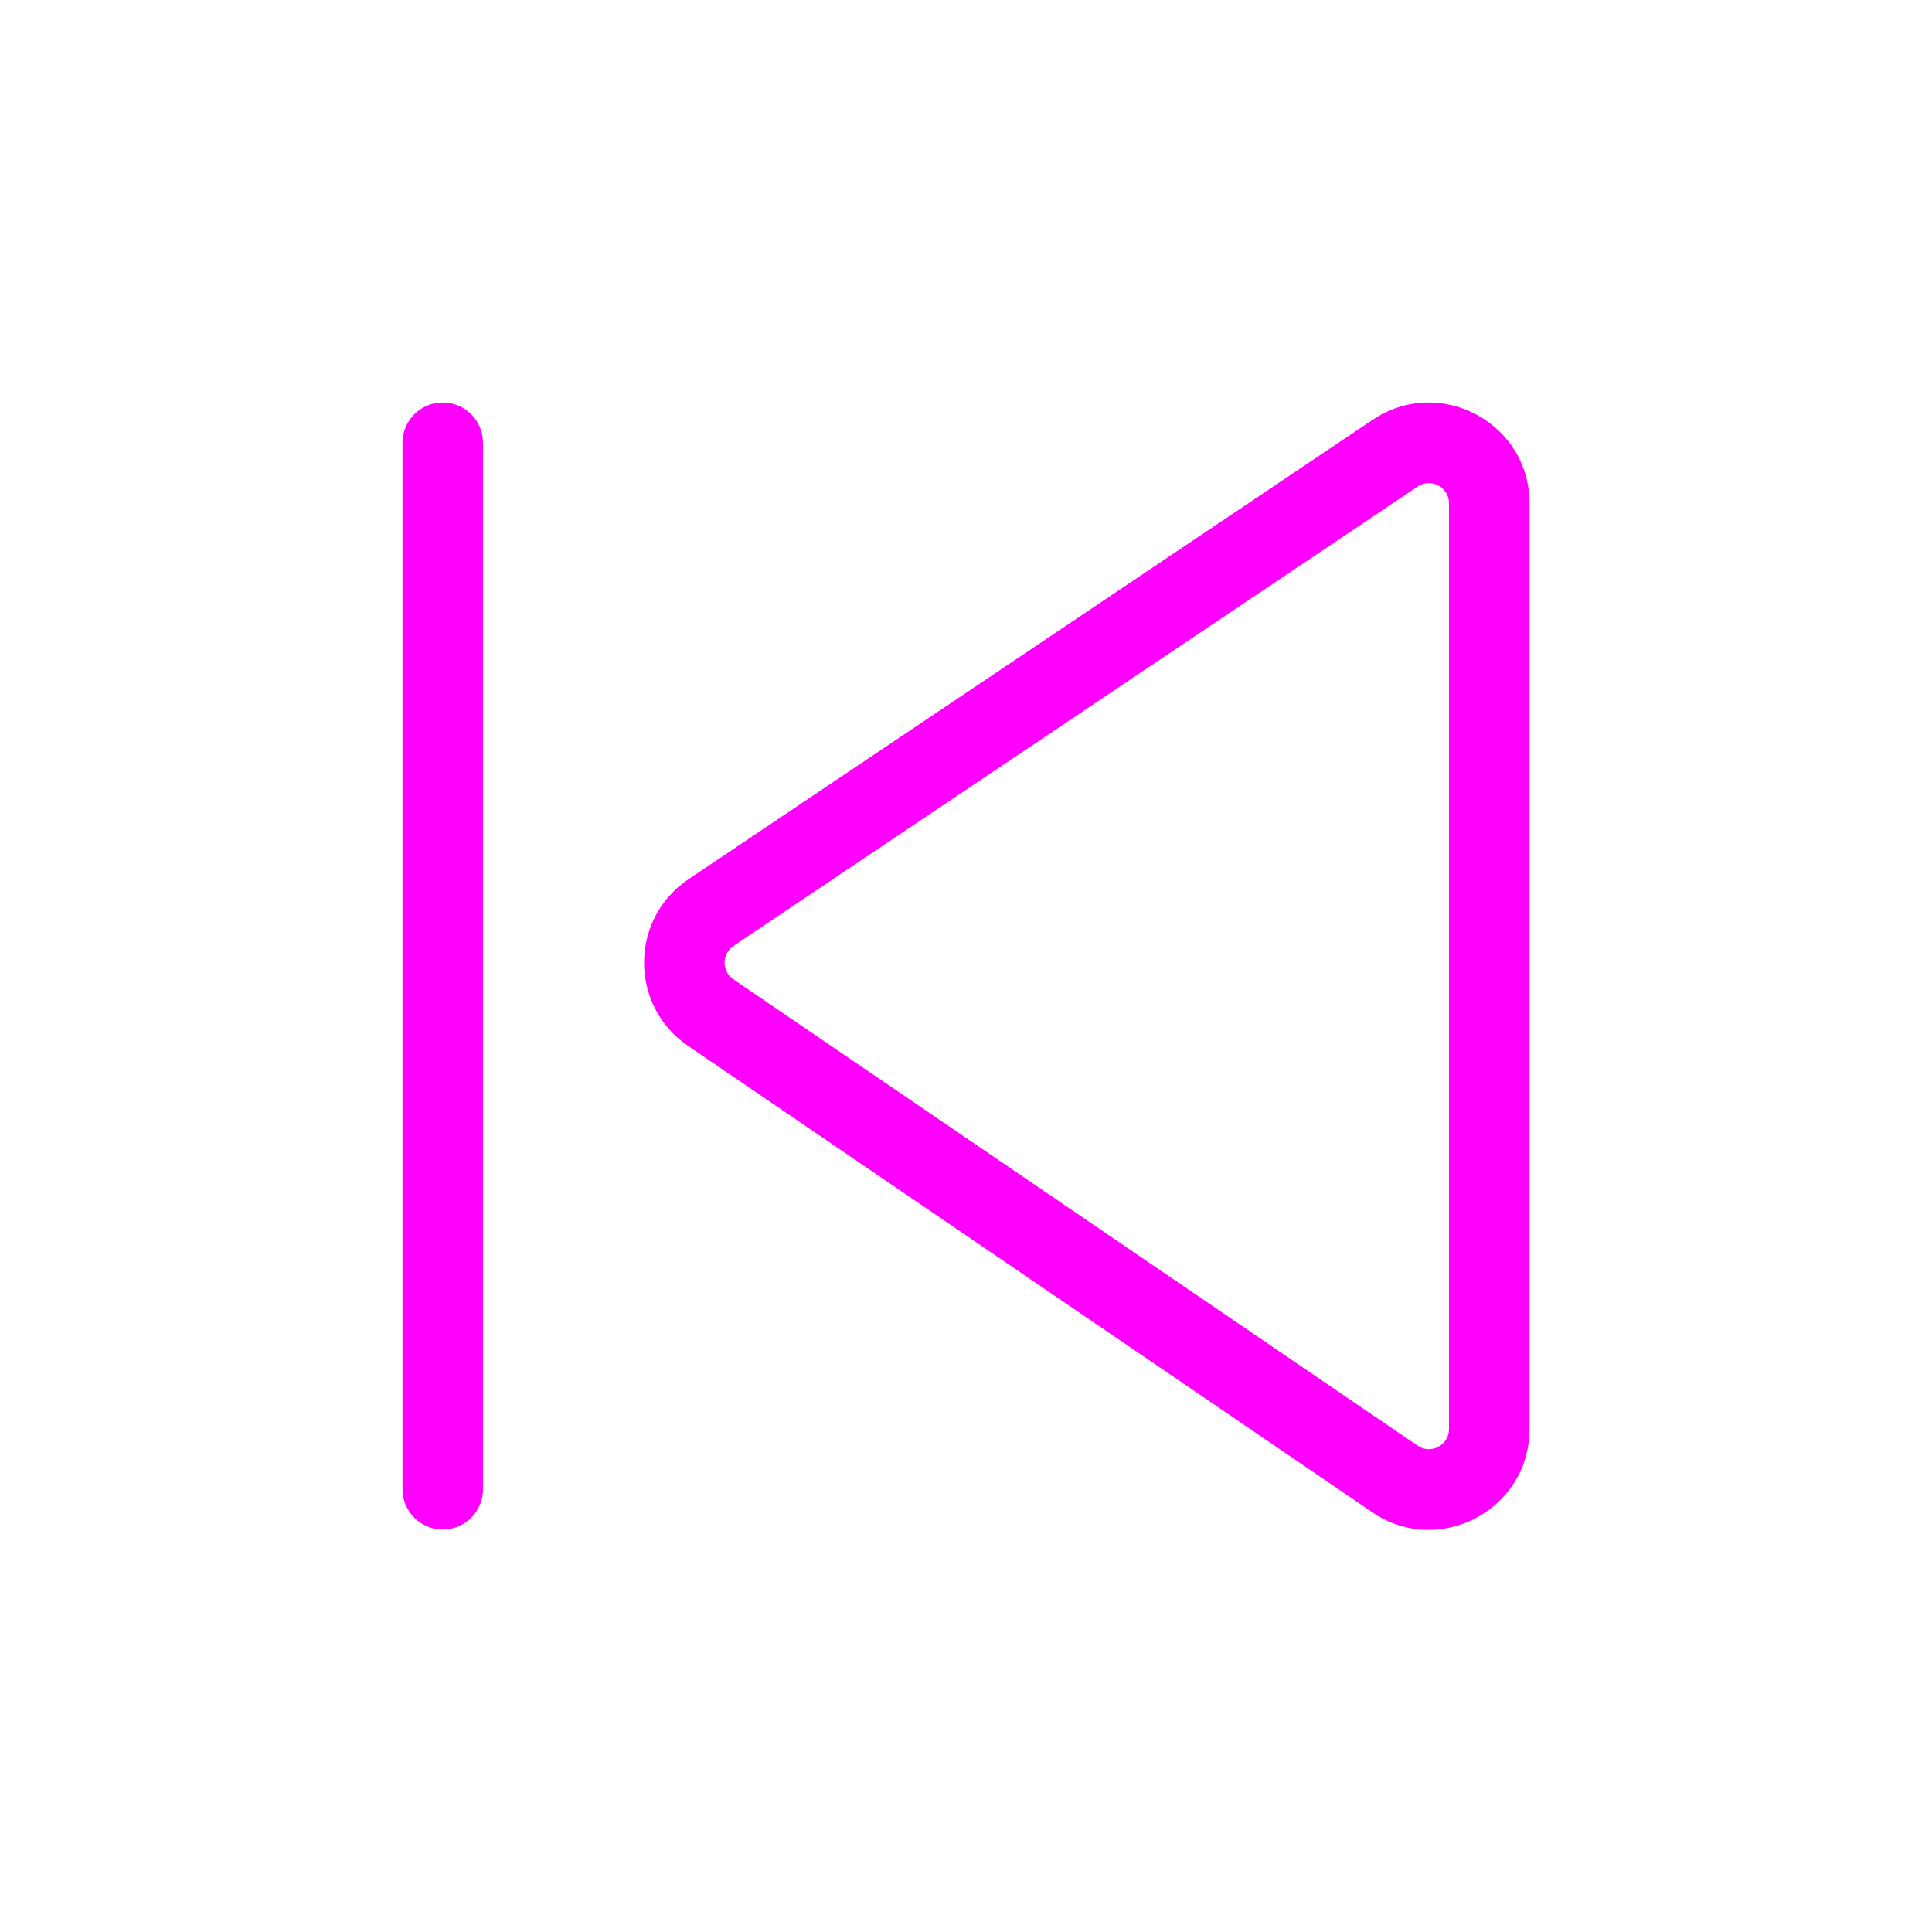
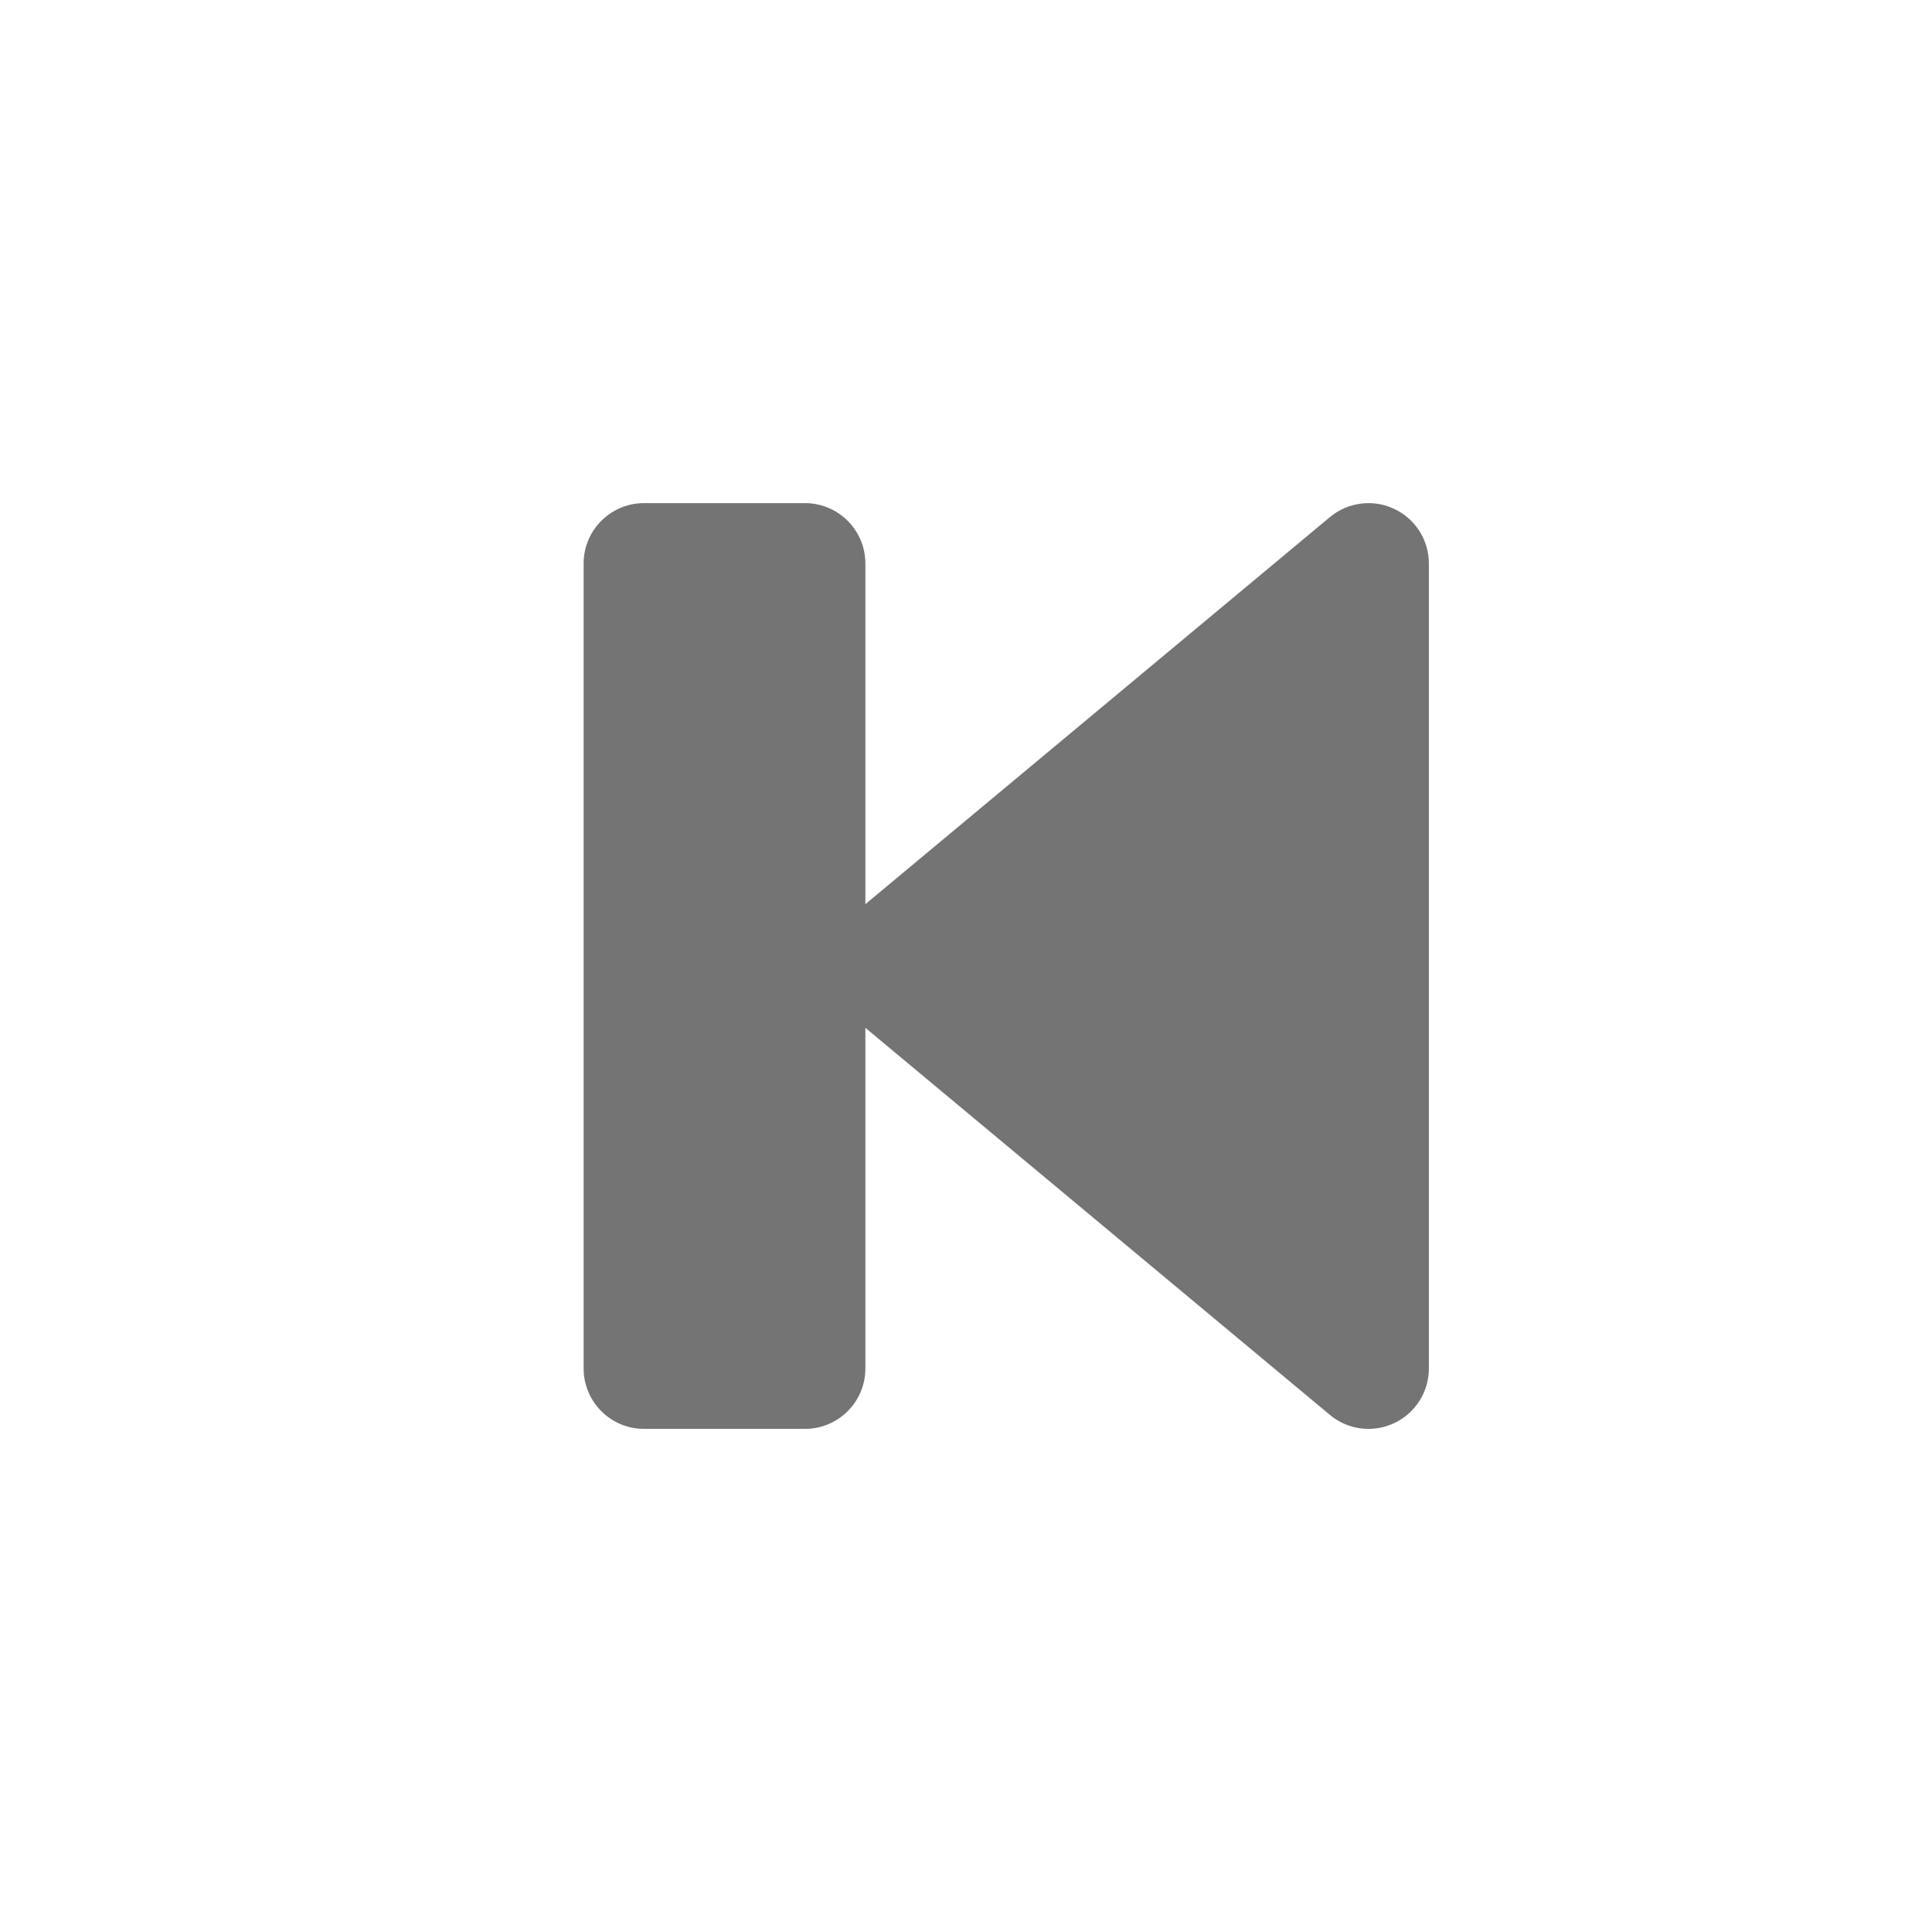
- <svg xmlns="http://www.w3.org/2000/svg" id="svg4" width="24" height="24" fill="none" version="1.1" viewBox="0 0 24 24">
-   <path id="path2" d="m5 5.5c0-0.276 0.224-0.5 0.5-0.5s0.5 0.224 0.5 0.5v13c0 0.276-0.224 0.5-0.5 0.5s-0.5-0.224-0.5-0.5zm14 0.752c0-1-1.116-1.595-1.947-1.038l-8.499 5.707c-0.734 0.493-0.738 1.572-0.007 2.071l8.499 5.793c0.83 0.566 1.954-0.029 1.954-1.033zm-1.389-0.208c0.166-0.112 0.389 0.007 0.389 0.208v11.5c0 0.201-0.225 0.32-0.391 0.206l-8.499-5.793c-0.146-0.1-0.145-0.316 0.001-0.414z" fill="#FF00FF" />
+ <svg xmlns="http://www.w3.org/2000/svg" width="24" height="24" viewBox="0 0 24 24">
+   <path d="M17.75 17.0C17.75 17.291 17.582 17.556 17.318 17.679C17.055 17.803 16.743 17.763 16.52 17.576L10.75 12.768V17.0C10.75 17.414 10.414 17.75 10.0 17.75H8.0C7.586 17.75 7.25 17.414 7.25 17.0V7.0C7.25 6.586 7.586 6.25 8.0 6.25H10.0C10.414 6.25 10.75 6.586 10.75 7.0V11.232L16.52 6.424C16.743 6.238 17.055 6.197 17.318 6.321C17.582 6.444 17.75 6.709 17.75 7.0V17.0Z" fill="#747474" />
</svg>
